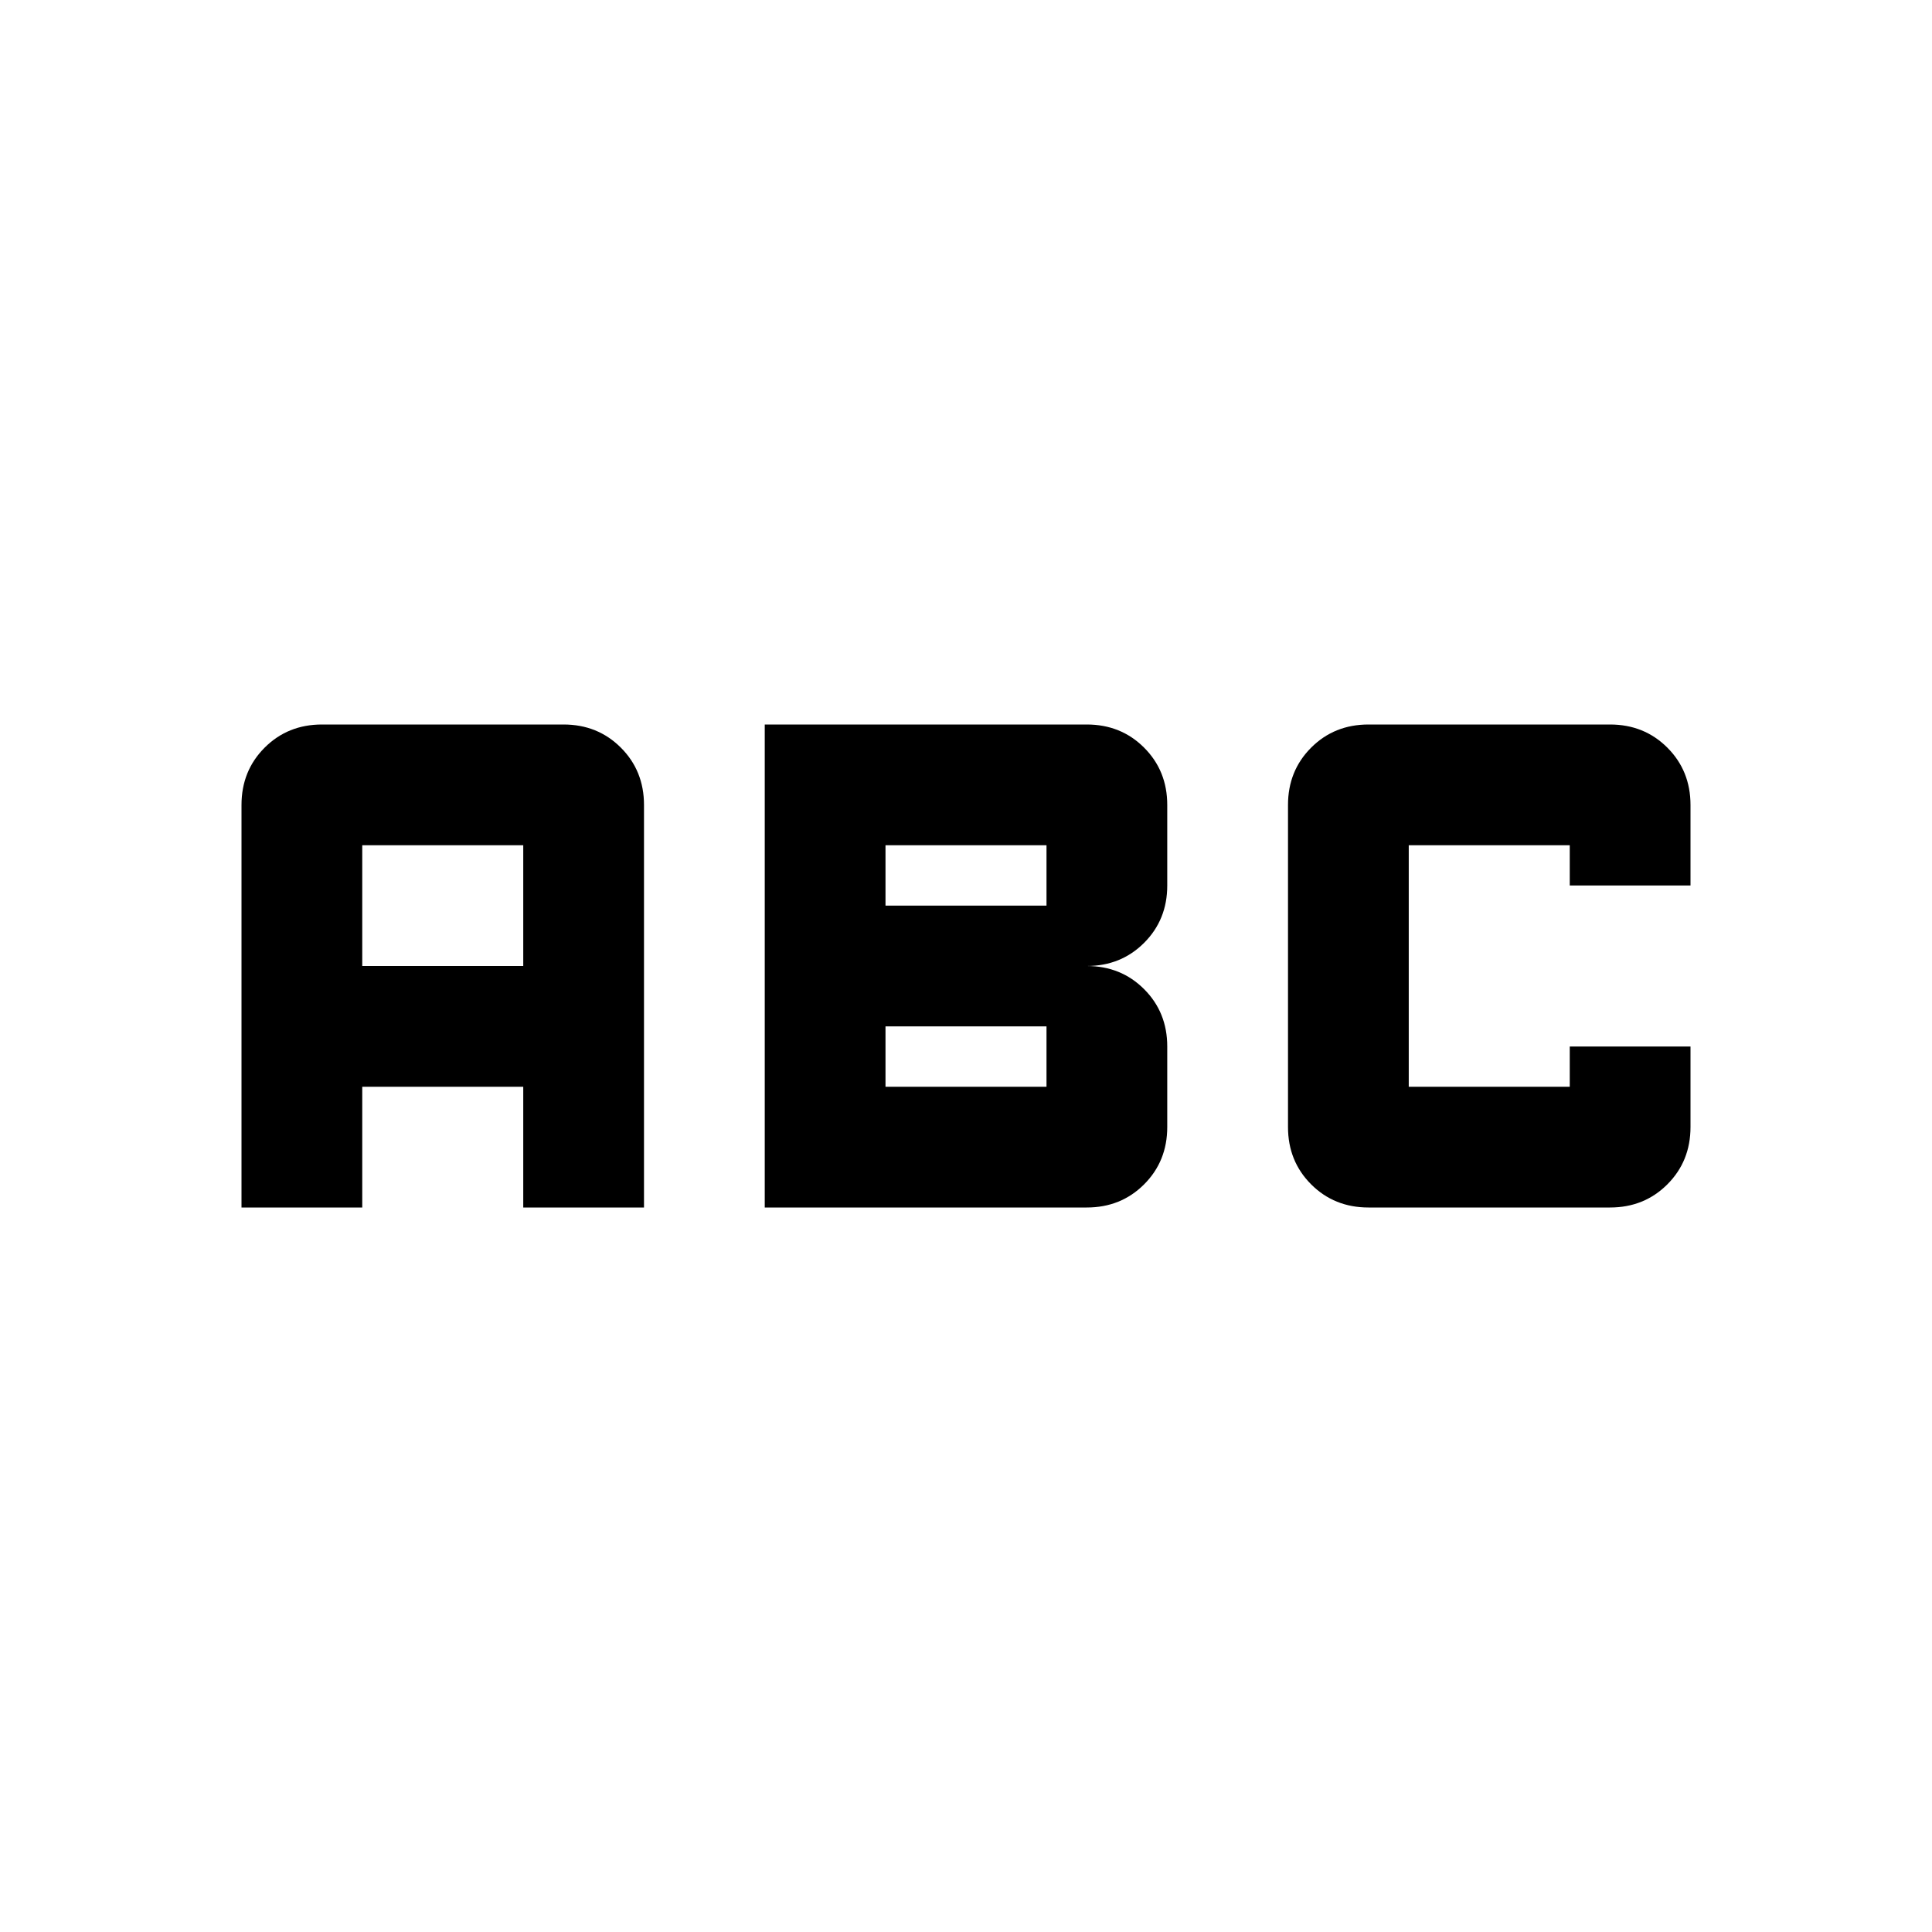
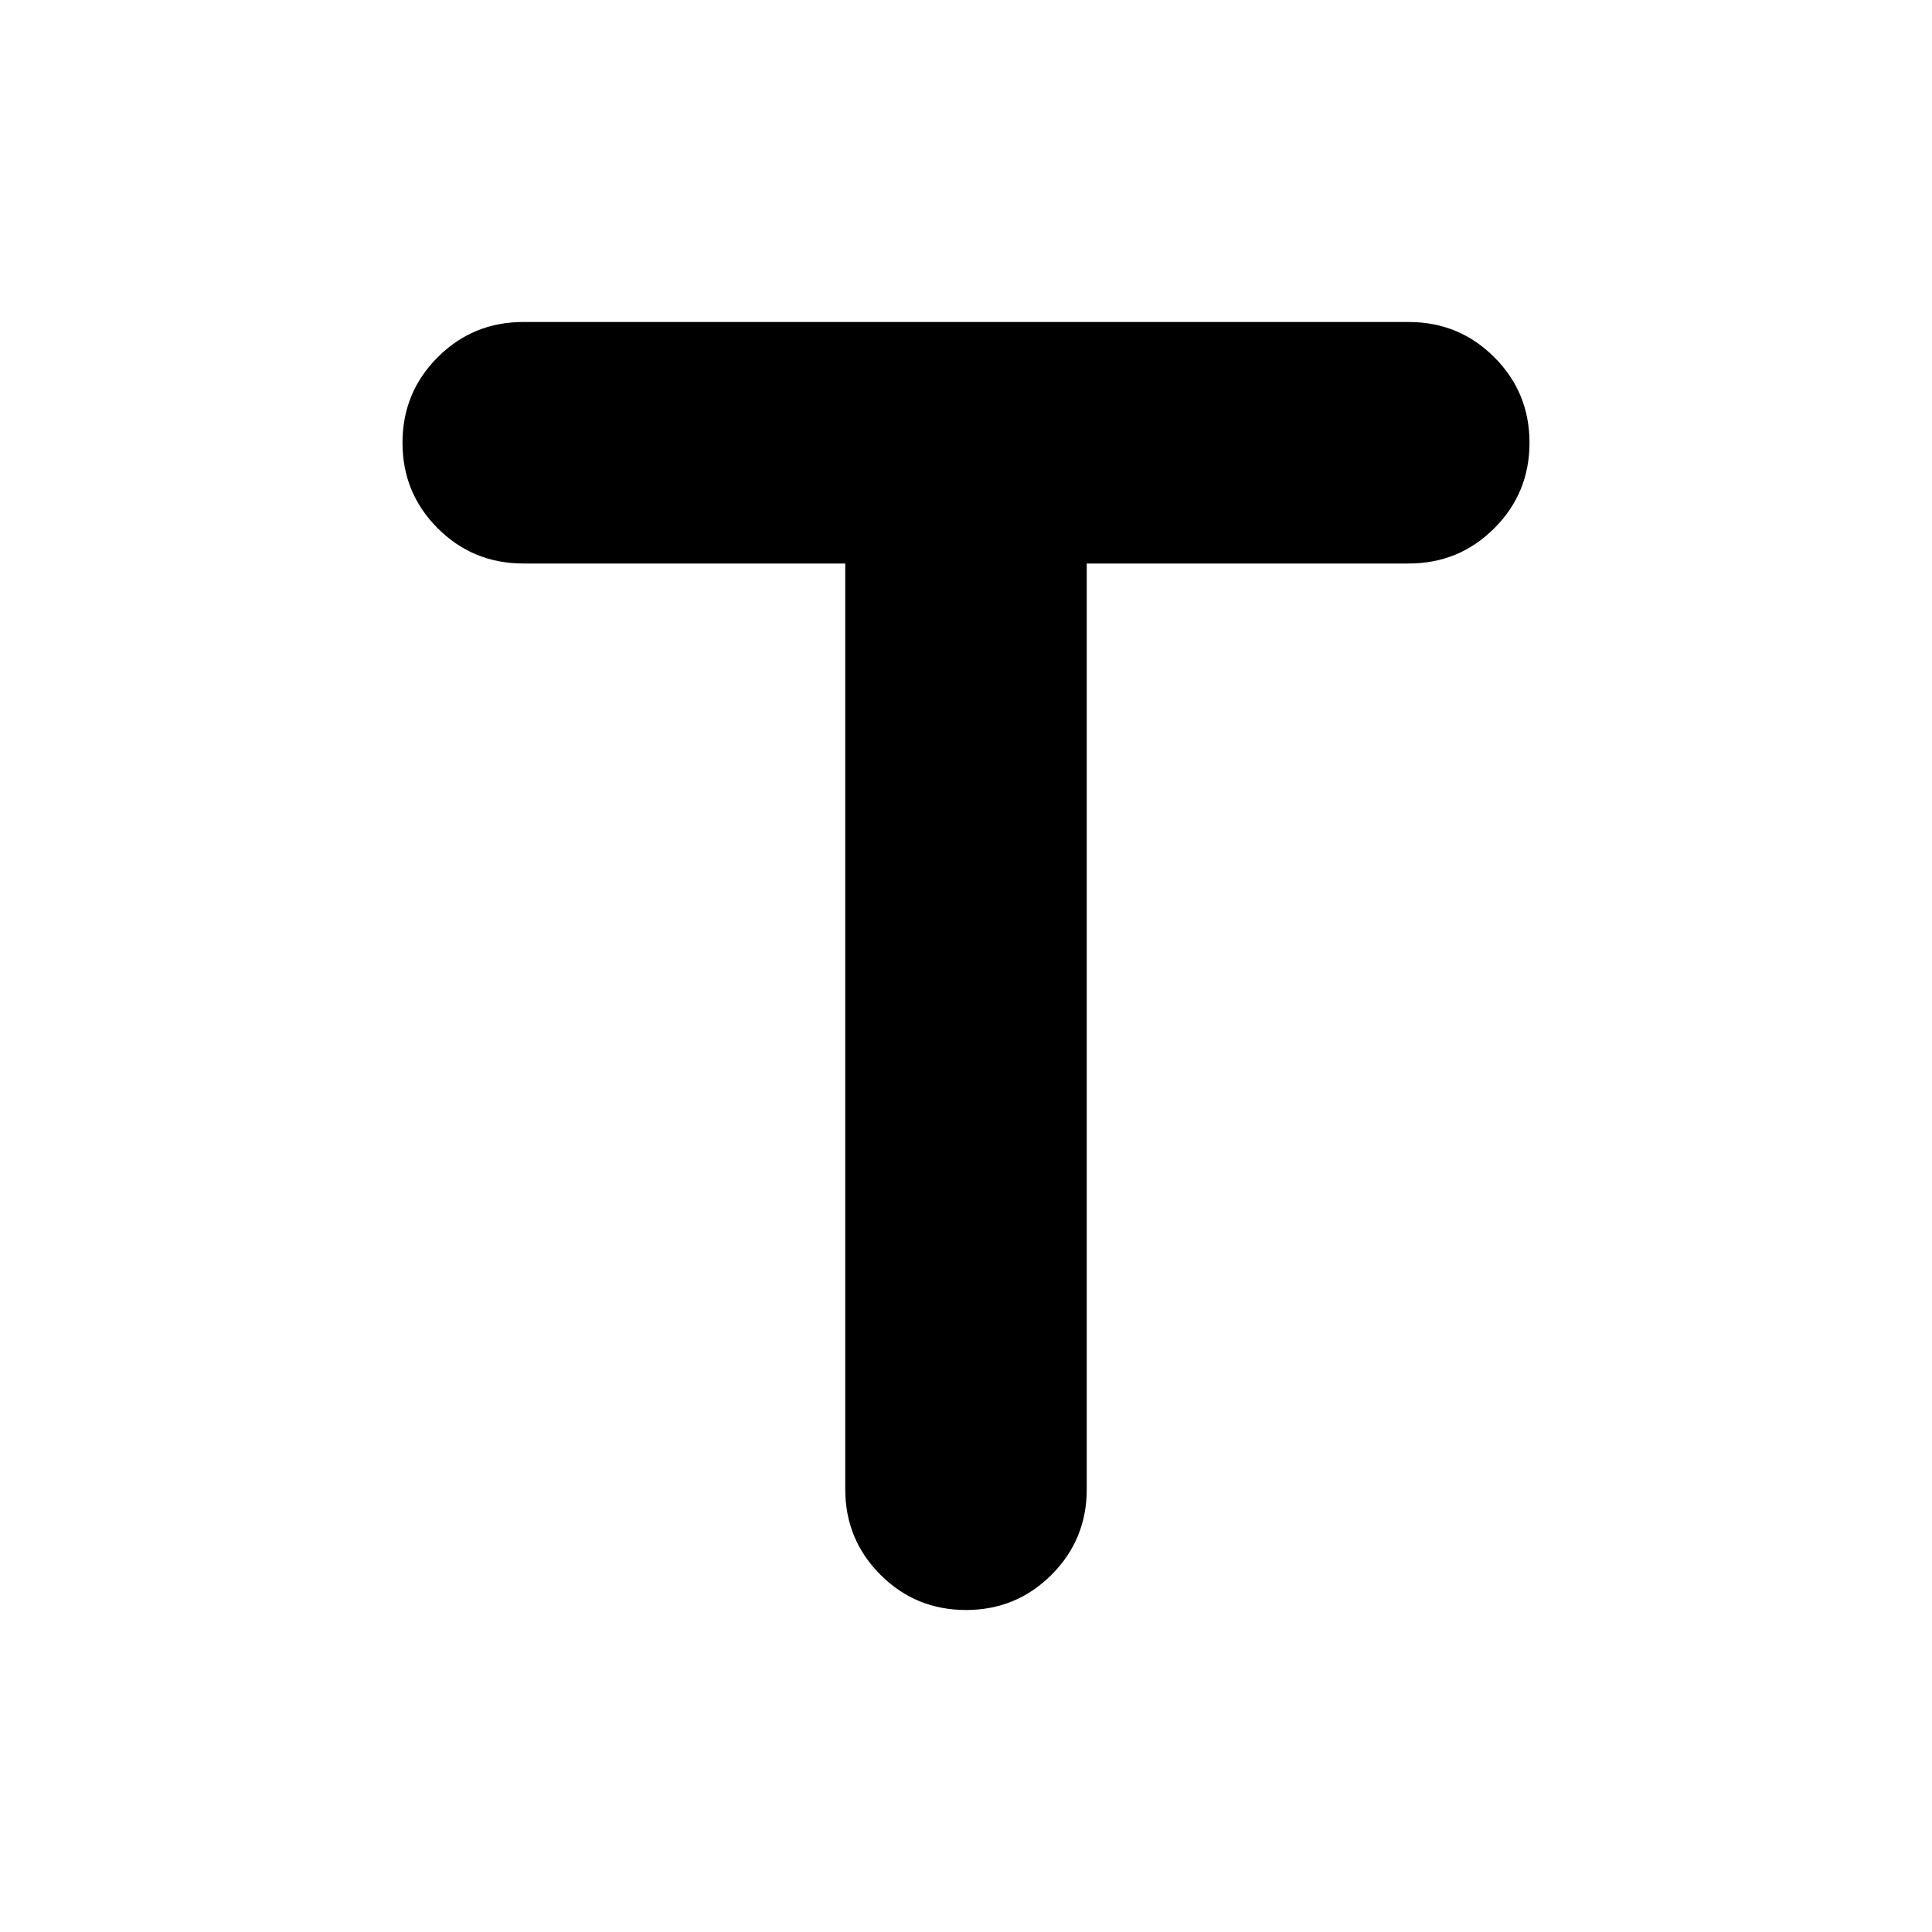
<svg xmlns="http://www.w3.org/2000/svg" height="24px" viewBox="0 -960 960 960" width="24px" fill="#000000">
-   <path d="M680-360q-17 0-28.5-11.5T640-400v-160q0-17 11.5-28.5T680-600h120q17 0 28.5 11.5T840-560v40h-60v-20h-80v120h80v-20h60v40q0 17-11.5 28.5T800-360H680Zm-300 0v-240h160q17 0 28.5 11.5T580-560v40q0 17-11.5 28.5T540-480q17 0 28.5 11.5T580-440v40q0 17-11.5 28.5T540-360H380Zm60-150h80v-30h-80v30Zm0 90h80v-30h-80v30Zm-320 60v-200q0-17 11.5-28.5T160-600h120q17 0 28.5 11.5T320-560v200h-60v-60h-80v60h-60Zm60-120h80v-60h-80v60Z" />
+   <path d="M420-680H260q-25 0-42.5-17.5T200-740q0-25 17.5-42.5T260-800h440q25 0 42.5 17.5T760-740q0 25-17.5 42.5T700-680H540v460q0 25-17.5 42.5T480-160q-25 0-42.5-17.5T420-220v-460Z" />
</svg>
